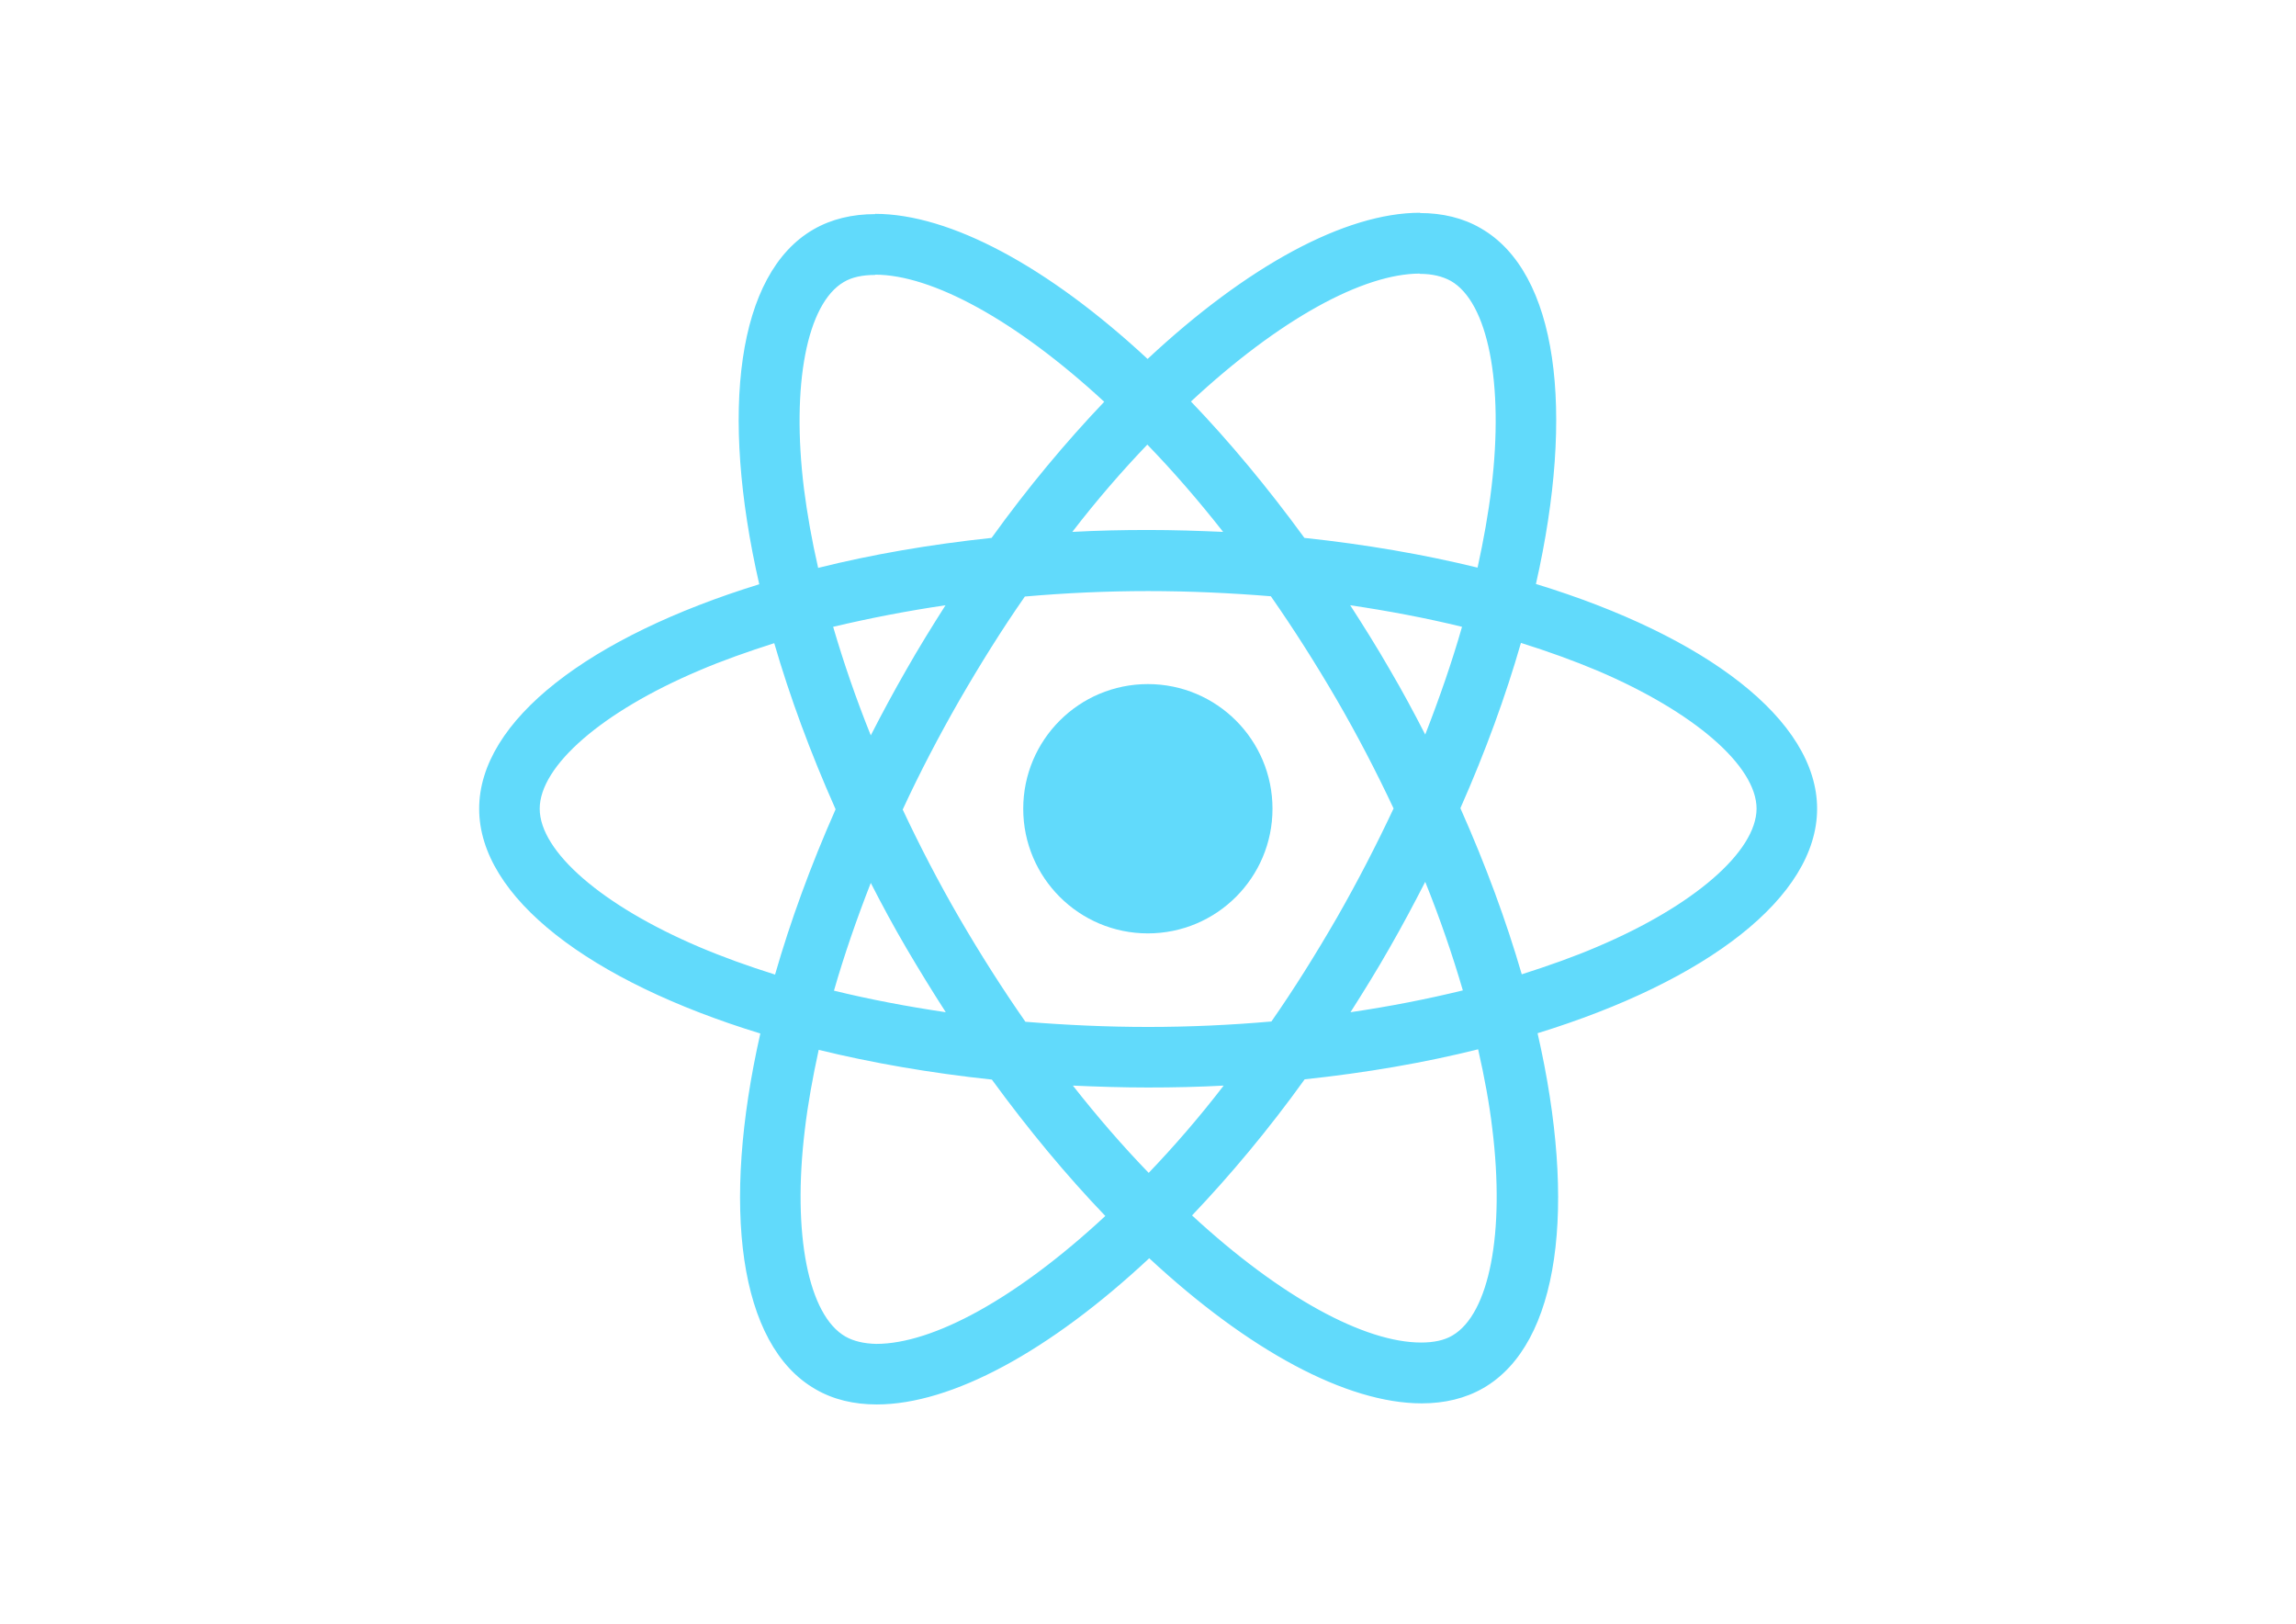
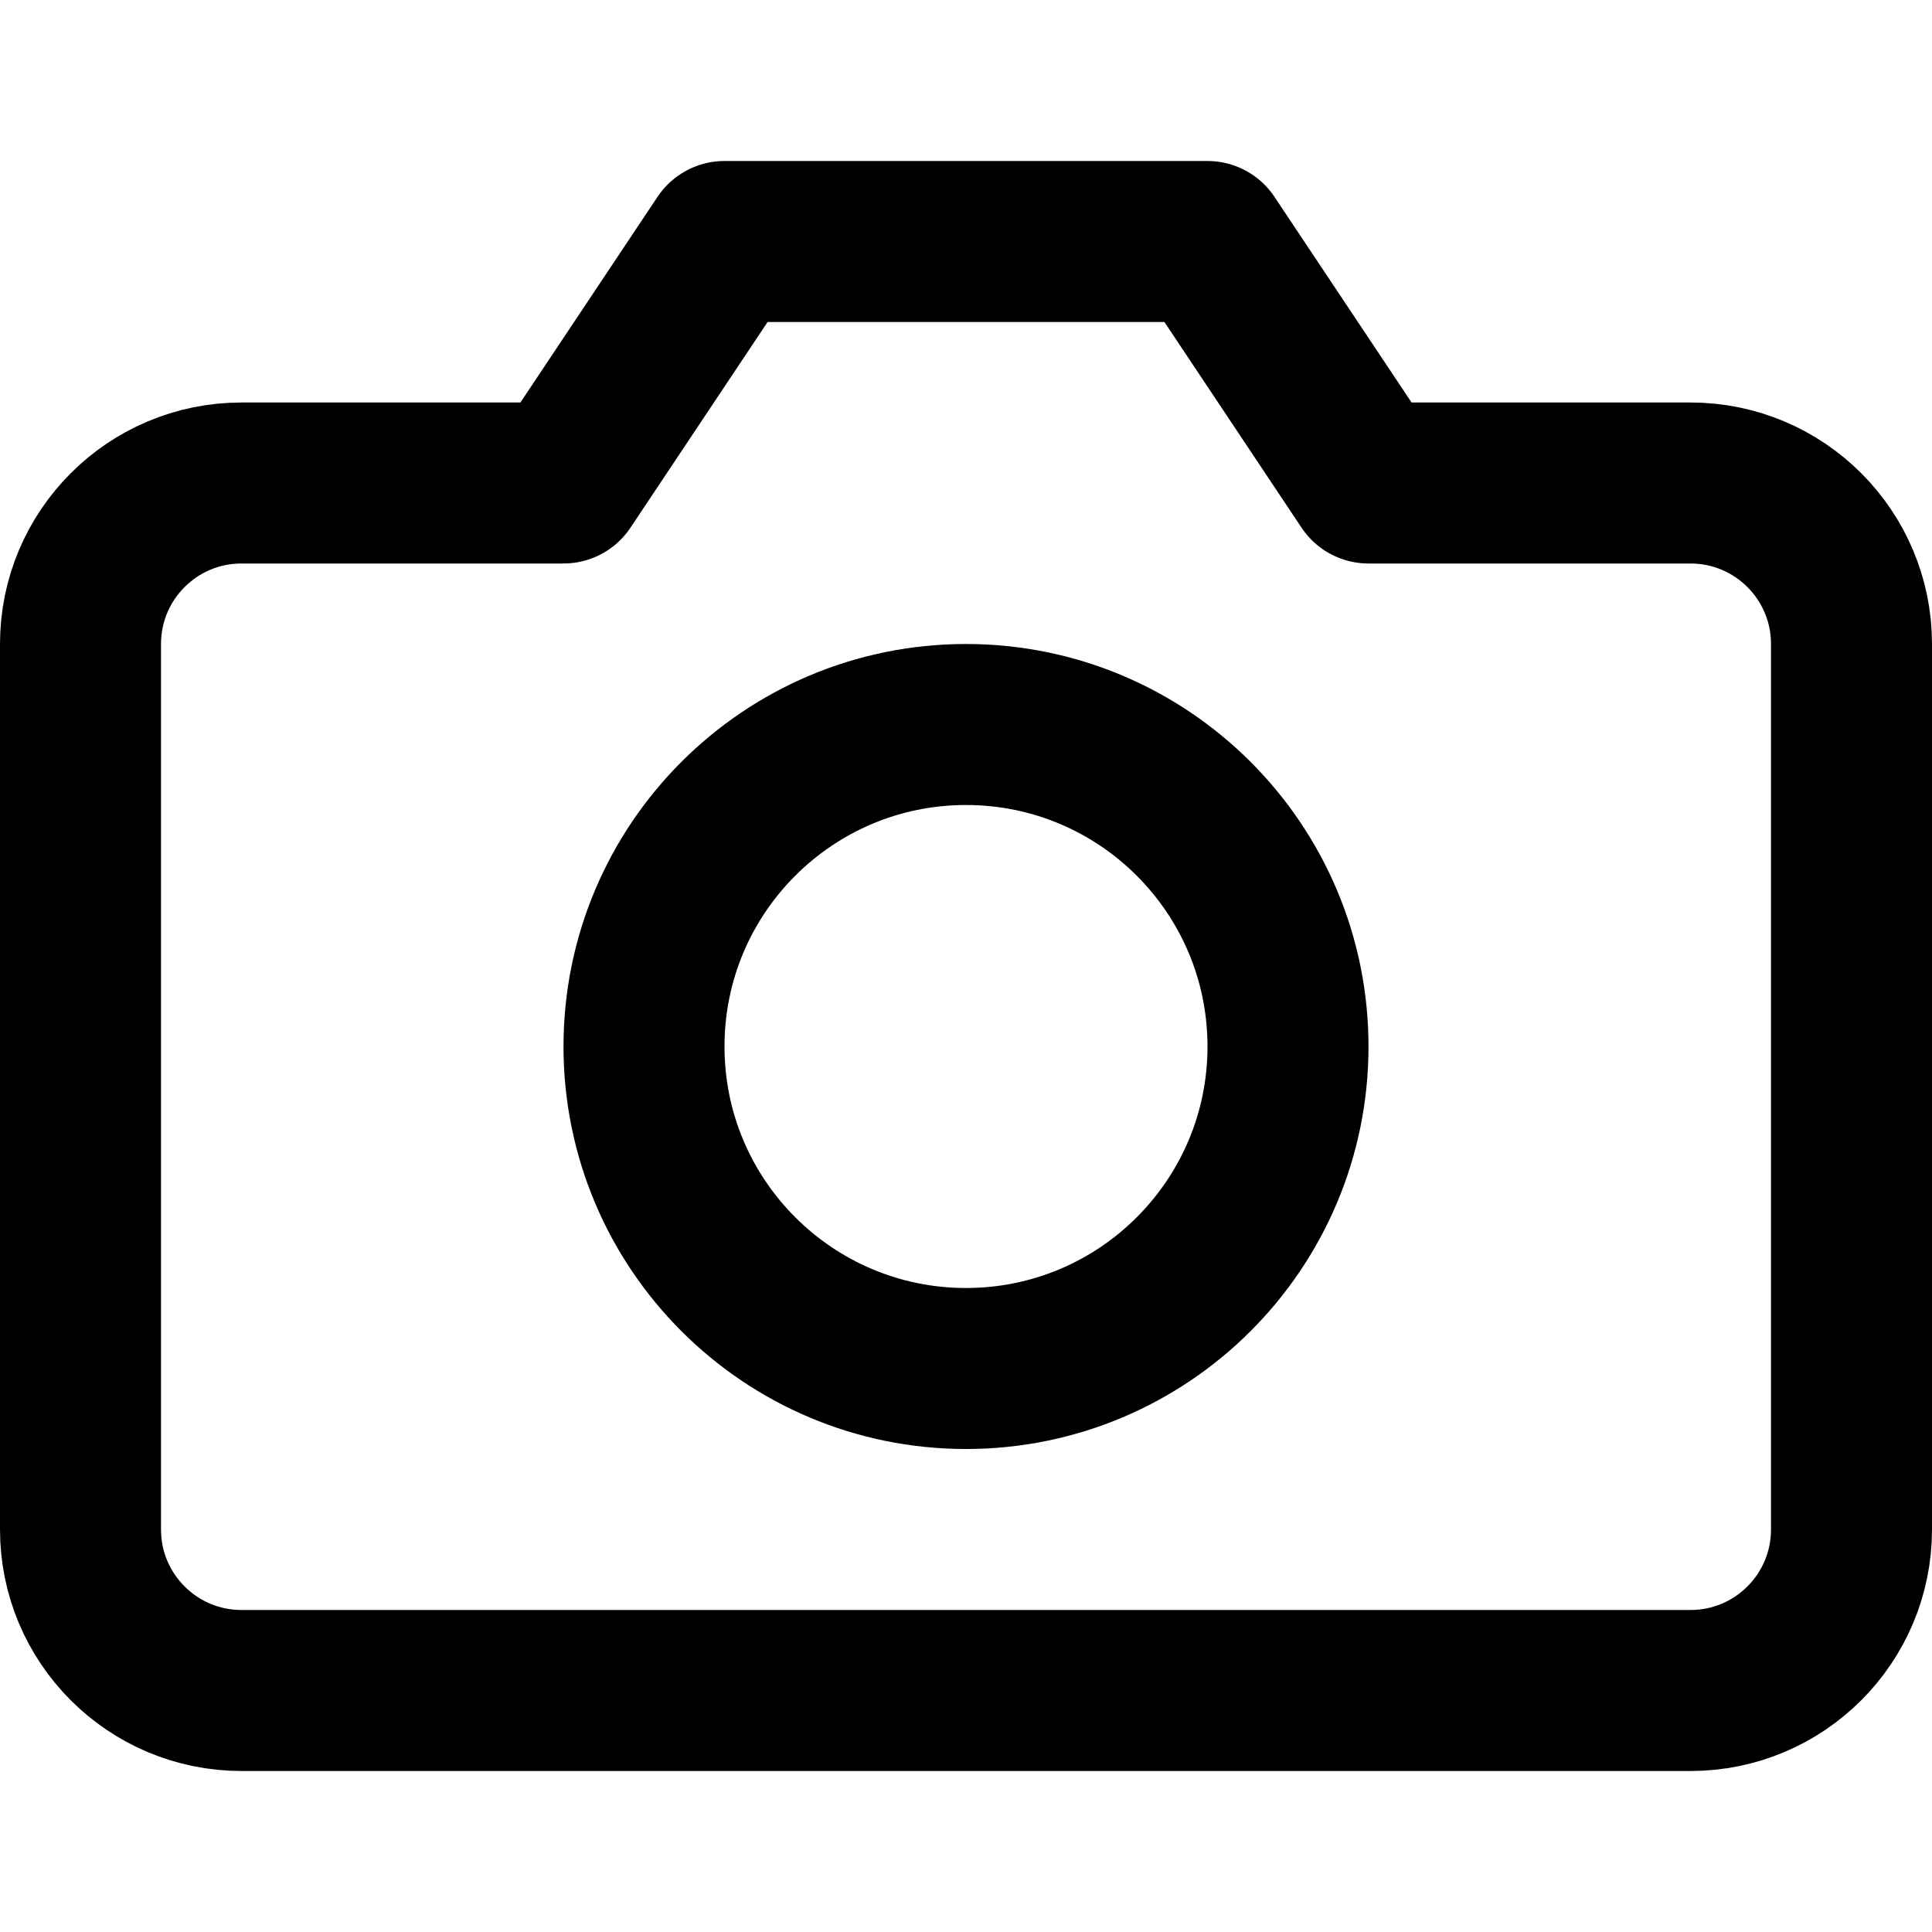
- <svg xmlns="http://www.w3.org/2000/svg" viewBox="0 0 841.9 595.3">
-   <g fill="#61DAFB">
-     <path d="M666.3 296.5c0-32.5-40.7-63.3-103.1-82.4 14.4-63.6 8-114.2-20.2-130.4-6.5-3.8-14.1-5.6-22.4-5.6v22.3c4.6 0 8.3.9 11.4 2.6 13.6 7.8 19.5 37.5 14.9 75.7-1.1 9.4-2.9 19.3-5.1 29.4-19.6-4.8-41-8.5-63.5-10.9-13.5-18.5-27.5-35.3-41.6-50 32.6-30.3 63.2-46.9 84-46.9V78c-27.5 0-63.5 19.6-99.9 53.6-36.4-33.8-72.4-53.2-99.9-53.2v22.3c20.7 0 51.4 16.5 84 46.6-14 14.7-28 31.4-41.3 49.9-22.6 2.4-44 6.1-63.6 11-2.3-10-4-19.7-5.2-29-4.7-38.2 1.1-67.9 14.6-75.8 3-1.8 6.9-2.6 11.5-2.6V78.5c-8.4 0-16 1.8-22.6 5.6-28.1 16.2-34.4 66.7-19.9 130.1-62.2 19.2-102.7 49.9-102.7 82.3 0 32.5 40.7 63.3 103.1 82.4-14.4 63.6-8 114.2 20.2 130.4 6.5 3.8 14.1 5.6 22.5 5.6 27.5 0 63.5-19.6 99.9-53.6 36.4 33.8 72.4 53.2 99.9 53.2 8.4 0 16-1.8 22.6-5.6 28.1-16.2 34.4-66.7 19.9-130.1 62-19.1 102.5-49.9 102.5-82.3zm-130.2-66.7c-3.7 12.9-8.3 26.2-13.5 39.5-4.1-8-8.4-16-13.1-24-4.6-8-9.5-15.8-14.4-23.4 14.2 2.1 27.9 4.7 41 7.9zm-45.8 106.5c-7.8 13.5-15.8 26.3-24.1 38.2-14.9 1.3-30 2-45.2 2-15.1 0-30.2-.7-45-1.9-8.3-11.9-16.4-24.6-24.2-38-7.6-13.1-14.5-26.4-20.8-39.8 6.2-13.4 13.2-26.8 20.7-39.9 7.8-13.5 15.8-26.3 24.1-38.2 14.9-1.3 30-2 45.2-2 15.1 0 30.2.7 45 1.9 8.3 11.9 16.4 24.6 24.2 38 7.6 13.1 14.5 26.4 20.8 39.8-6.3 13.4-13.2 26.8-20.7 39.9zm32.3-13c5.4 13.4 10 26.8 13.8 39.8-13.1 3.2-26.9 5.9-41.2 8 4.9-7.7 9.8-15.6 14.4-23.7 4.6-8 8.9-16.1 13-24.1zM421.2 430c-9.3-9.6-18.6-20.3-27.8-32 9 .4 18.2.7 27.5.7 9.4 0 18.7-.2 27.8-.7-9 11.7-18.3 22.4-27.5 32zm-74.4-58.9c-14.2-2.1-27.9-4.7-41-7.9 3.7-12.9 8.3-26.2 13.5-39.5 4.1 8 8.4 16 13.1 24 4.7 8 9.5 15.8 14.4 23.4zM420.7 163c9.3 9.6 18.6 20.3 27.8 32-9-.4-18.2-.7-27.5-.7-9.4 0-18.7.2-27.8.7 9-11.7 18.3-22.4 27.5-32zm-74 58.9c-4.9 7.7-9.8 15.6-14.4 23.7-4.6 8-8.9 16-13 24-5.4-13.4-10-26.8-13.8-39.8 13.1-3.1 26.9-5.8 41.2-7.9zm-90.5 125.2c-35.4-15.1-58.3-34.9-58.3-50.6 0-15.7 22.9-35.6 58.3-50.6 8.6-3.7 18-7 27.7-10.1 5.7 19.6 13.2 40 22.5 60.9-9.2 20.8-16.6 41.1-22.2 60.6-9.9-3.1-19.3-6.5-28-10.2zM310 490c-13.6-7.8-19.5-37.5-14.9-75.7 1.1-9.4 2.9-19.3 5.1-29.4 19.6 4.8 41 8.5 63.5 10.9 13.5 18.5 27.5 35.3 41.6 50-32.6 30.3-63.2 46.9-84 46.9-4.5-.1-8.3-1-11.3-2.7zm237.2-76.2c4.7 38.2-1.1 67.9-14.6 75.8-3 1.8-6.9 2.6-11.5 2.6-20.7 0-51.4-16.5-84-46.6 14-14.7 28-31.4 41.3-49.9 22.6-2.4 44-6.1 63.6-11 2.3 10.1 4.1 19.8 5.2 29.1zm38.5-66.7c-8.6 3.7-18 7-27.7 10.1-5.7-19.6-13.2-40-22.5-60.9 9.2-20.8 16.6-41.1 22.2-60.6 9.9 3.1 19.3 6.5 28.1 10.2 35.4 15.1 58.3 34.9 58.3 50.6-.1 15.7-23 35.6-58.4 50.6zM320.8 78.4z" />
-     <circle cx="420.9" cy="296.5" r="45.7" />
-     <path d="M520.5 78.1z" />
-   </g>
+ <svg xmlns="http://www.w3.org/2000/svg" width="20" height="20" fill="none" stroke="currentColor" stroke-linecap="round" stroke-linejoin="round" stroke-width="2" aria-hidden="true" class="mr-2" viewBox="0 0 24 24" focusable="false">
+   <path d="M23 19a2 2 0 0 1-2 2H3a2 2 0 0 1-2-2V8a2 2 0 0 1 2-2h4l2-3h6l2 3h4a2 2 0 0 1 2 2z" />
+   <circle cx="12" cy="13" r="4" />
</svg>
